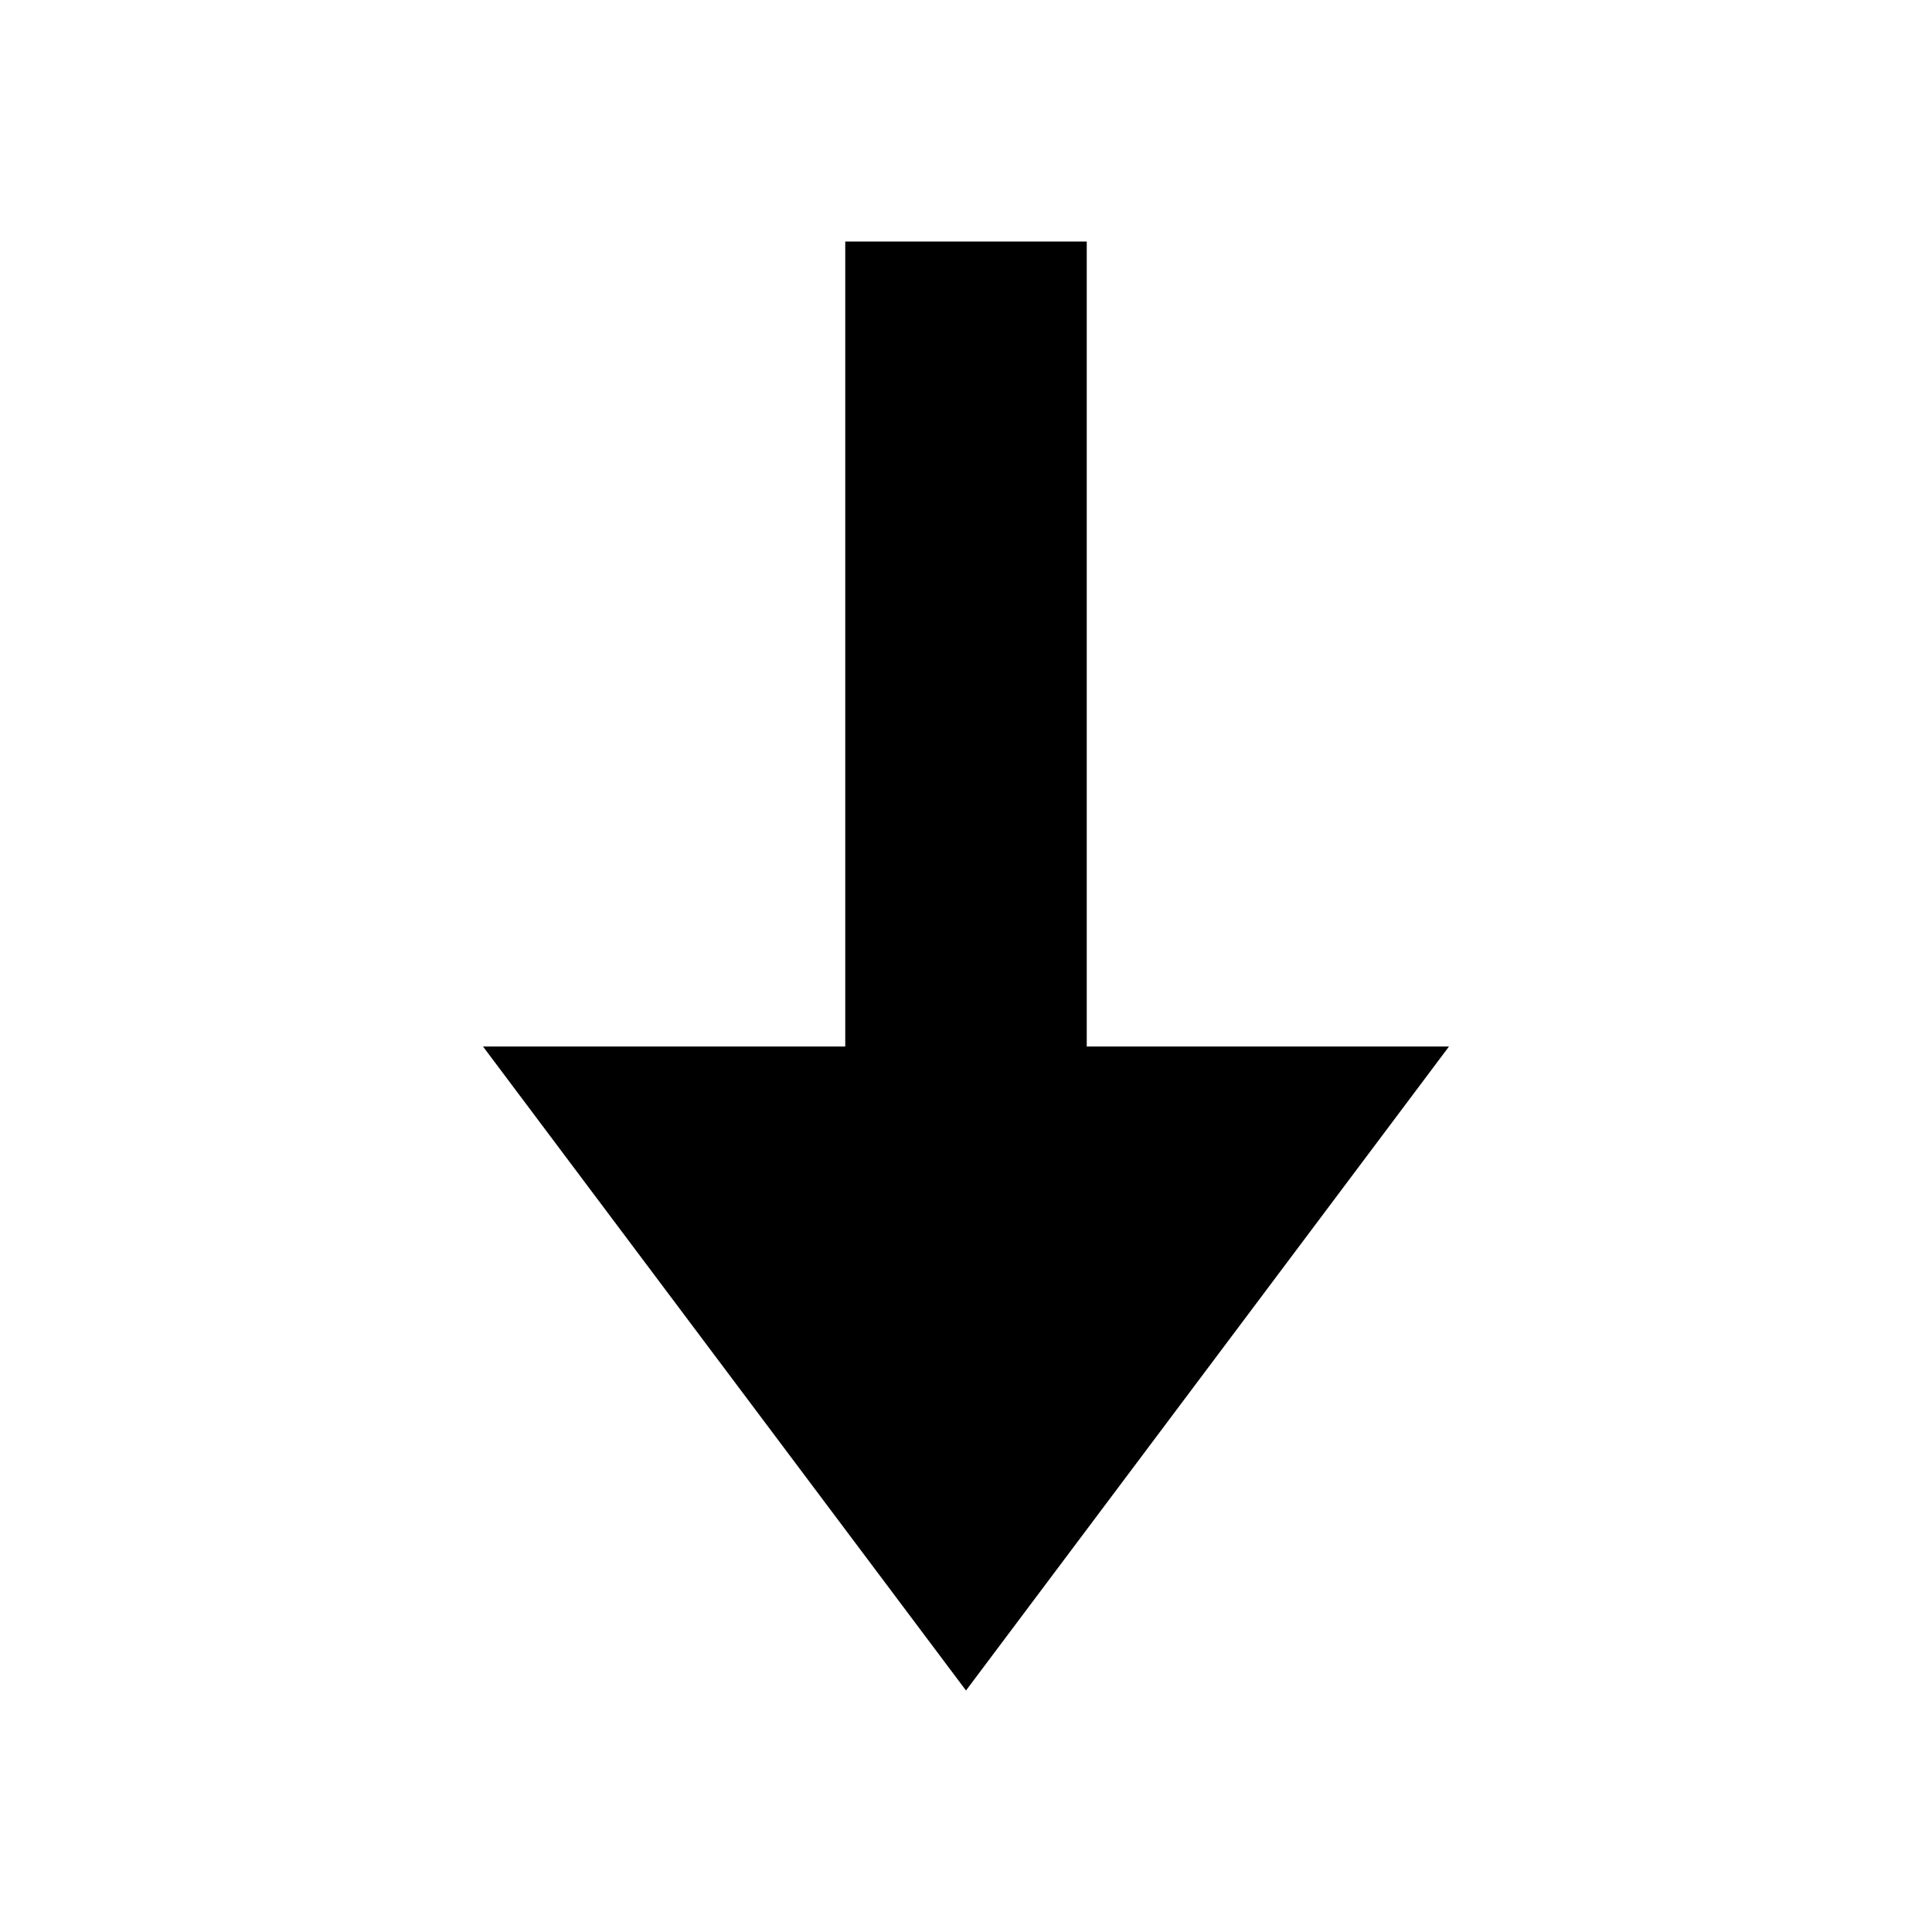
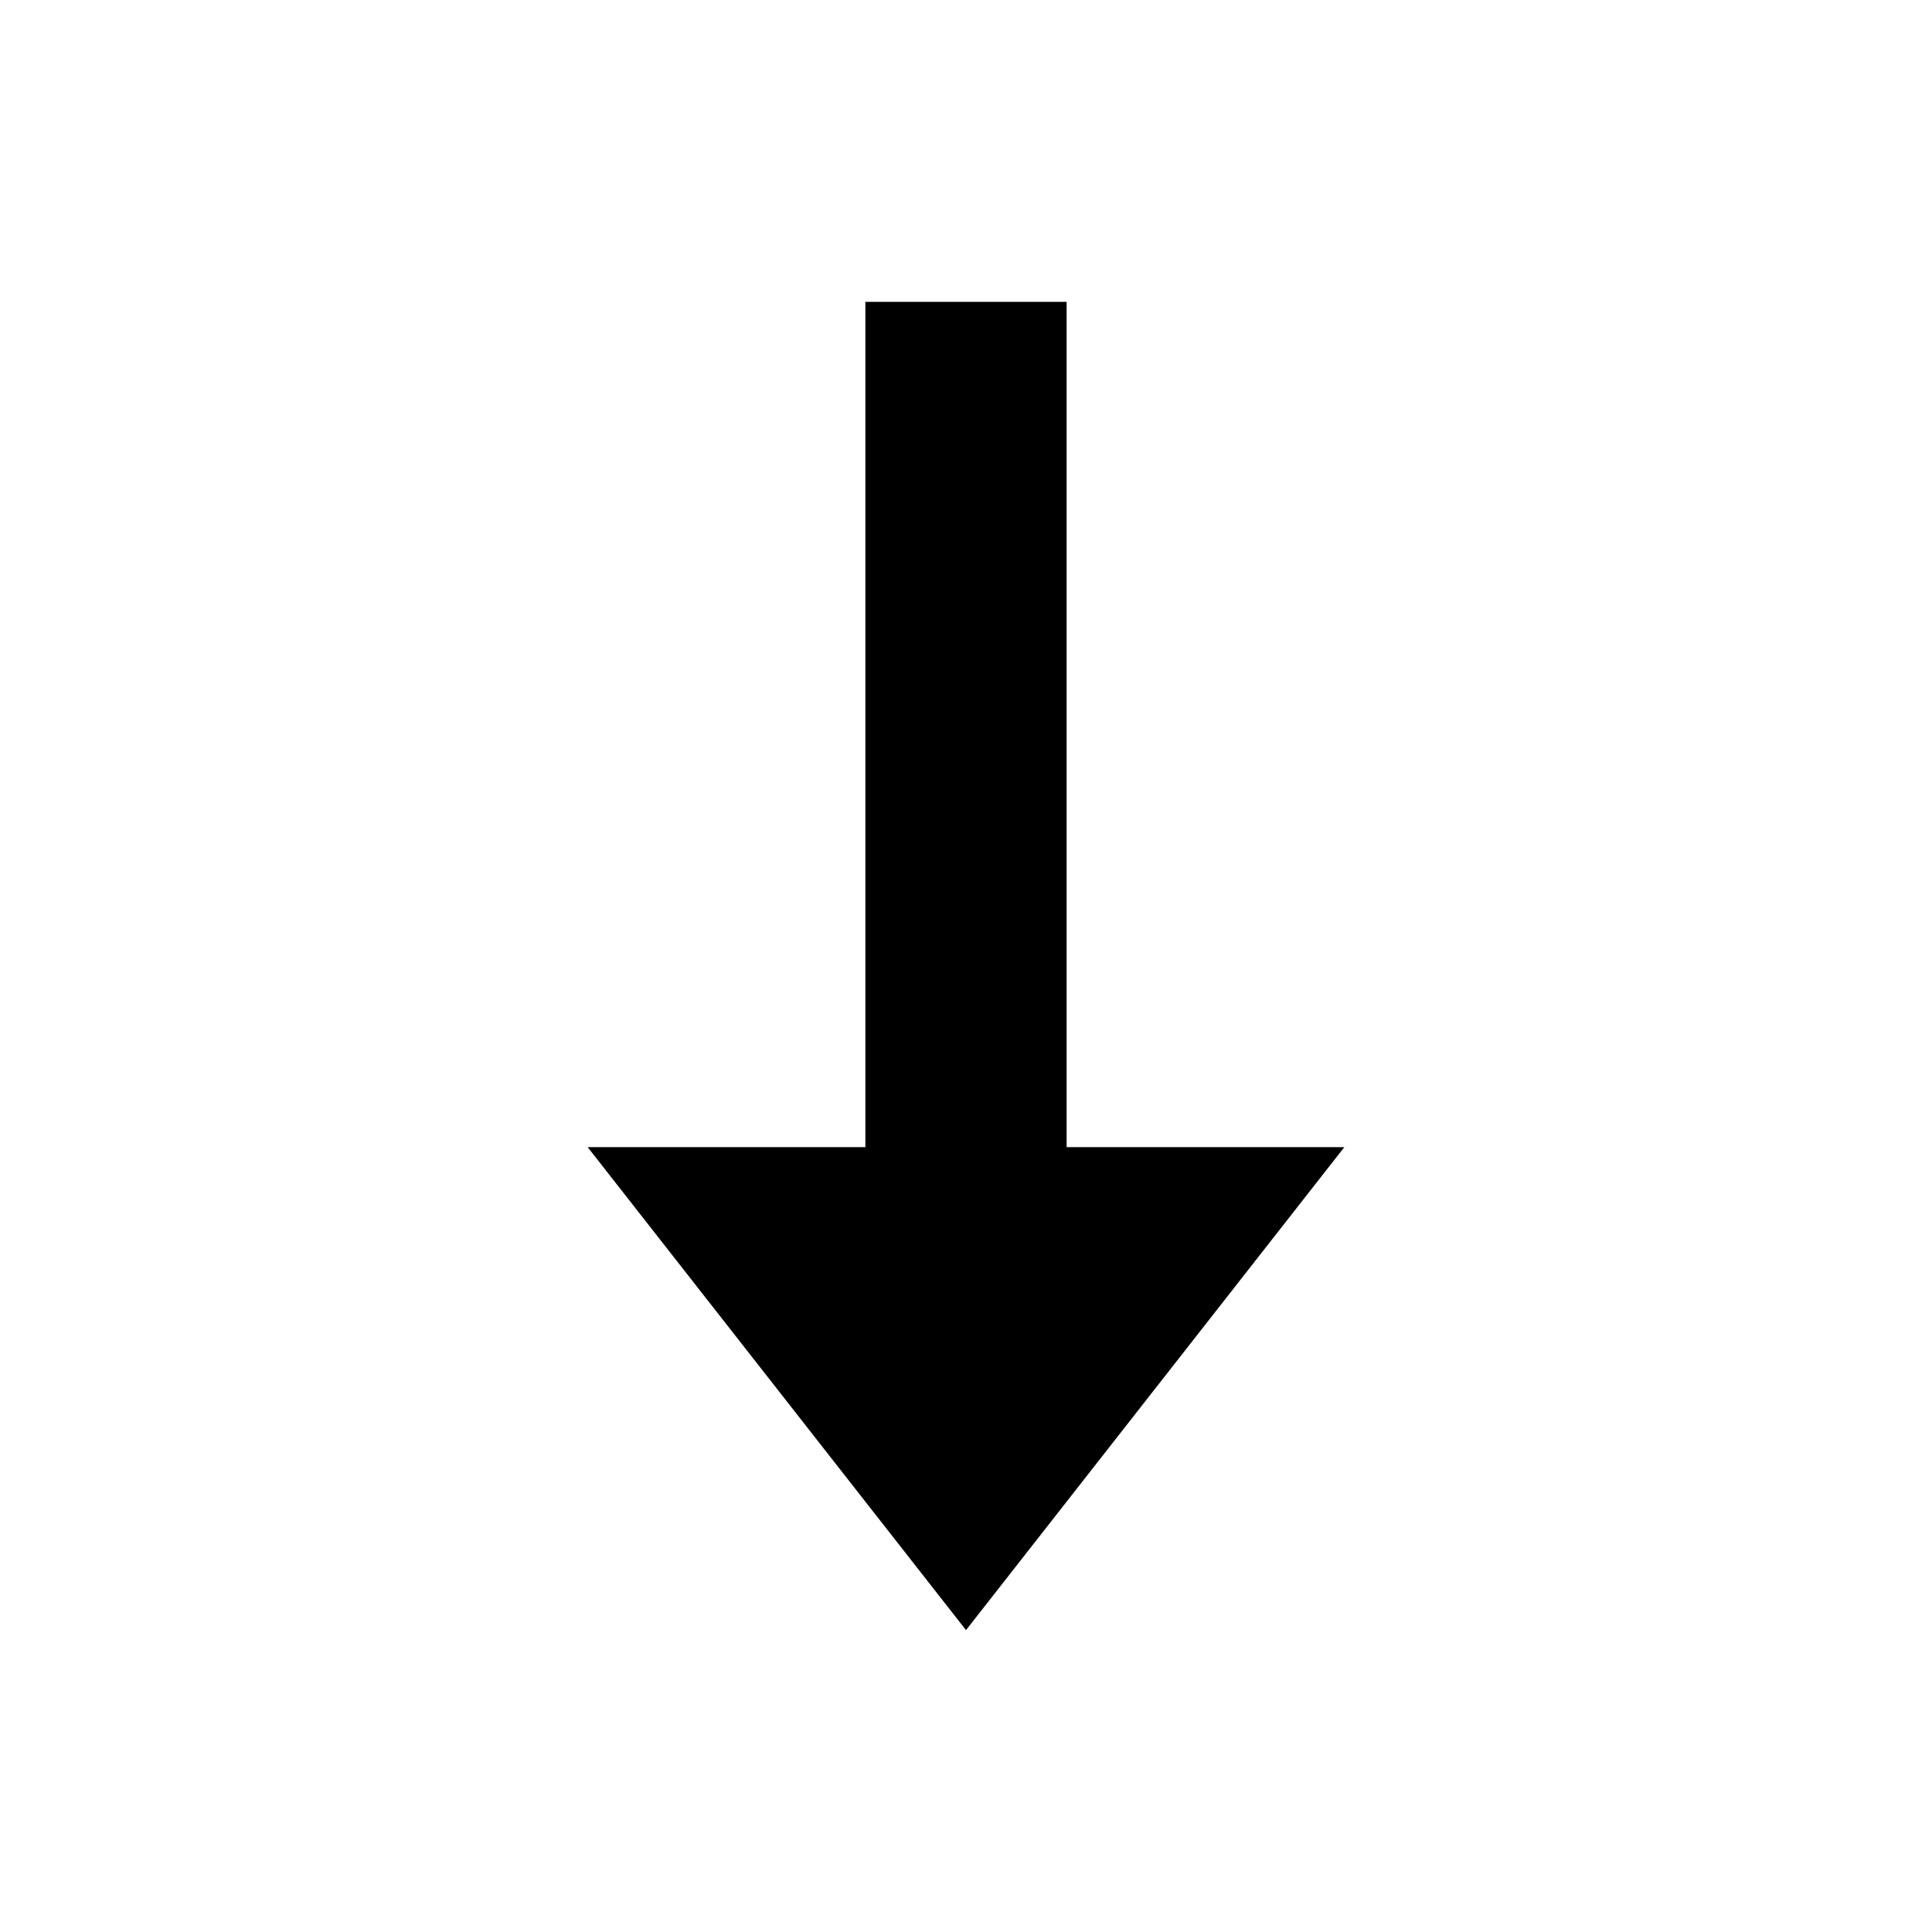
<svg xmlns="http://www.w3.org/2000/svg" width="24" height="24" viewBox="0 0 24 24" fill="currentColor" stroke="none" stroke-width="2.24" stroke-linecap="round" stroke-linejoin="round" fill-rule="evenodd" clip-rule="evenodd" aria-hidden="true">
-   <path d="M10.5 3v10H6l6 8 6-8h-4.5V3z" />
+   <path d="M10.75 3.75v10.5H7.3l4.7 6 4.7-6h-3.45V3.75z" />
</svg>
